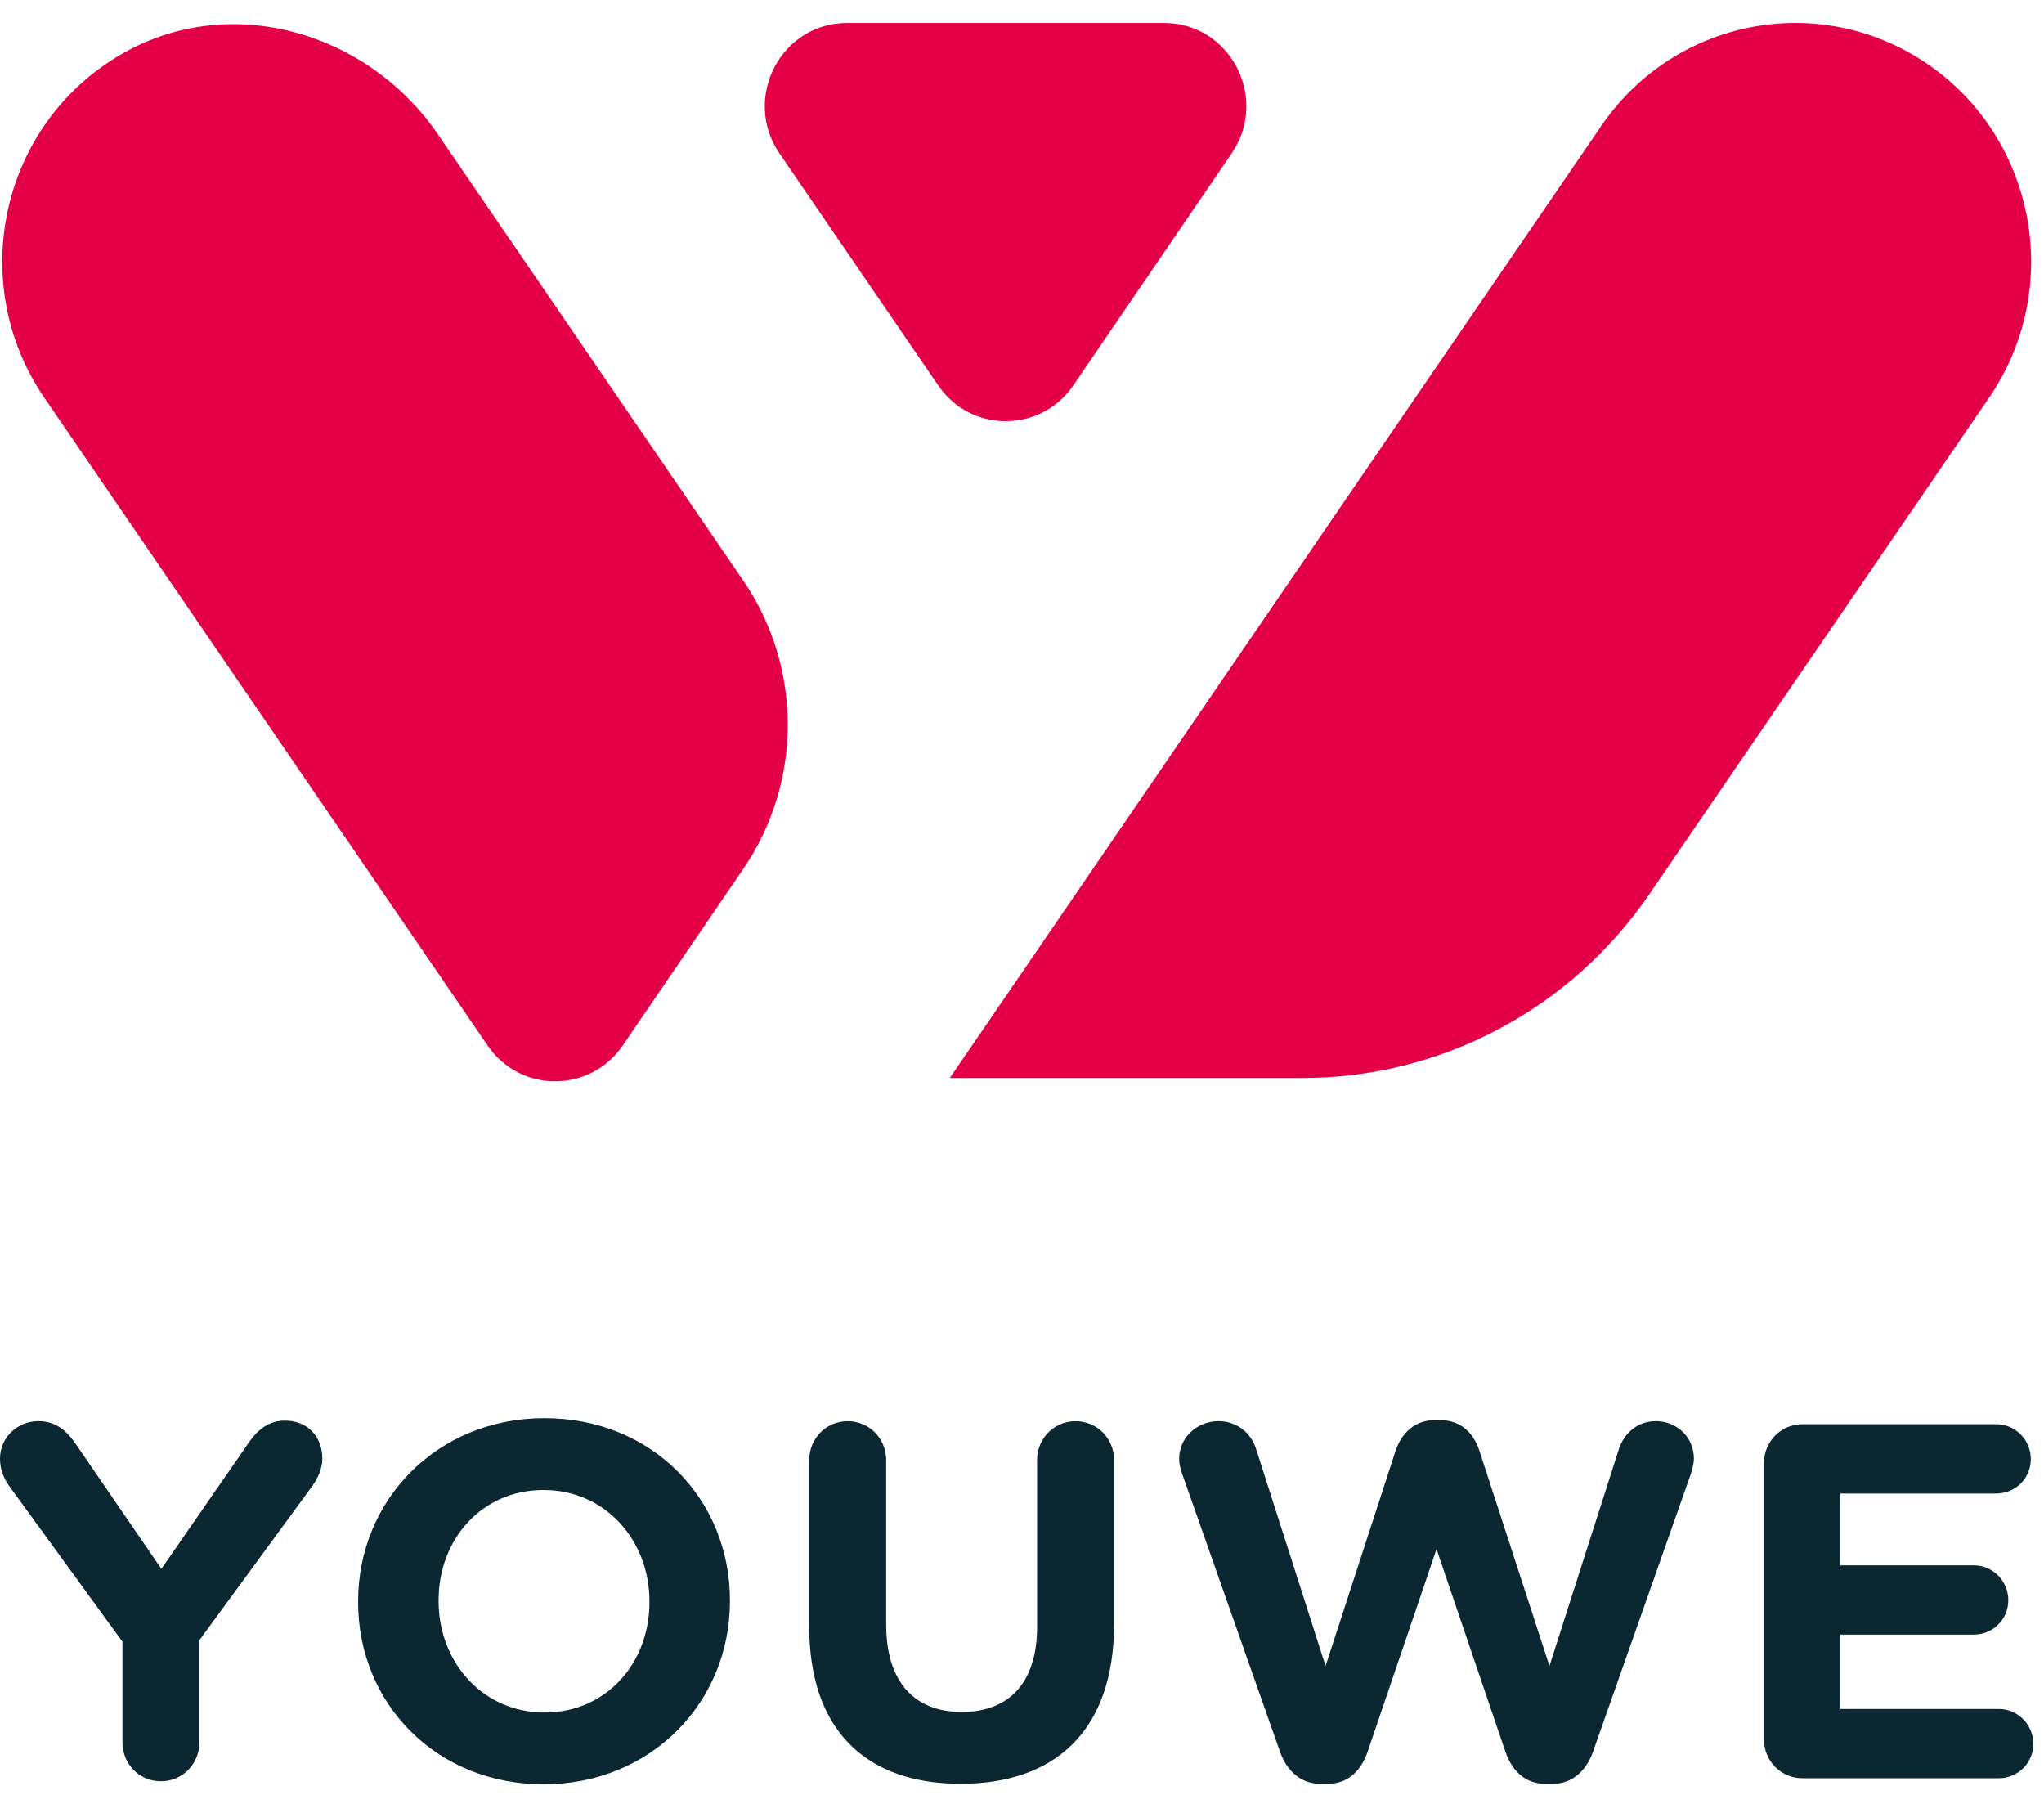
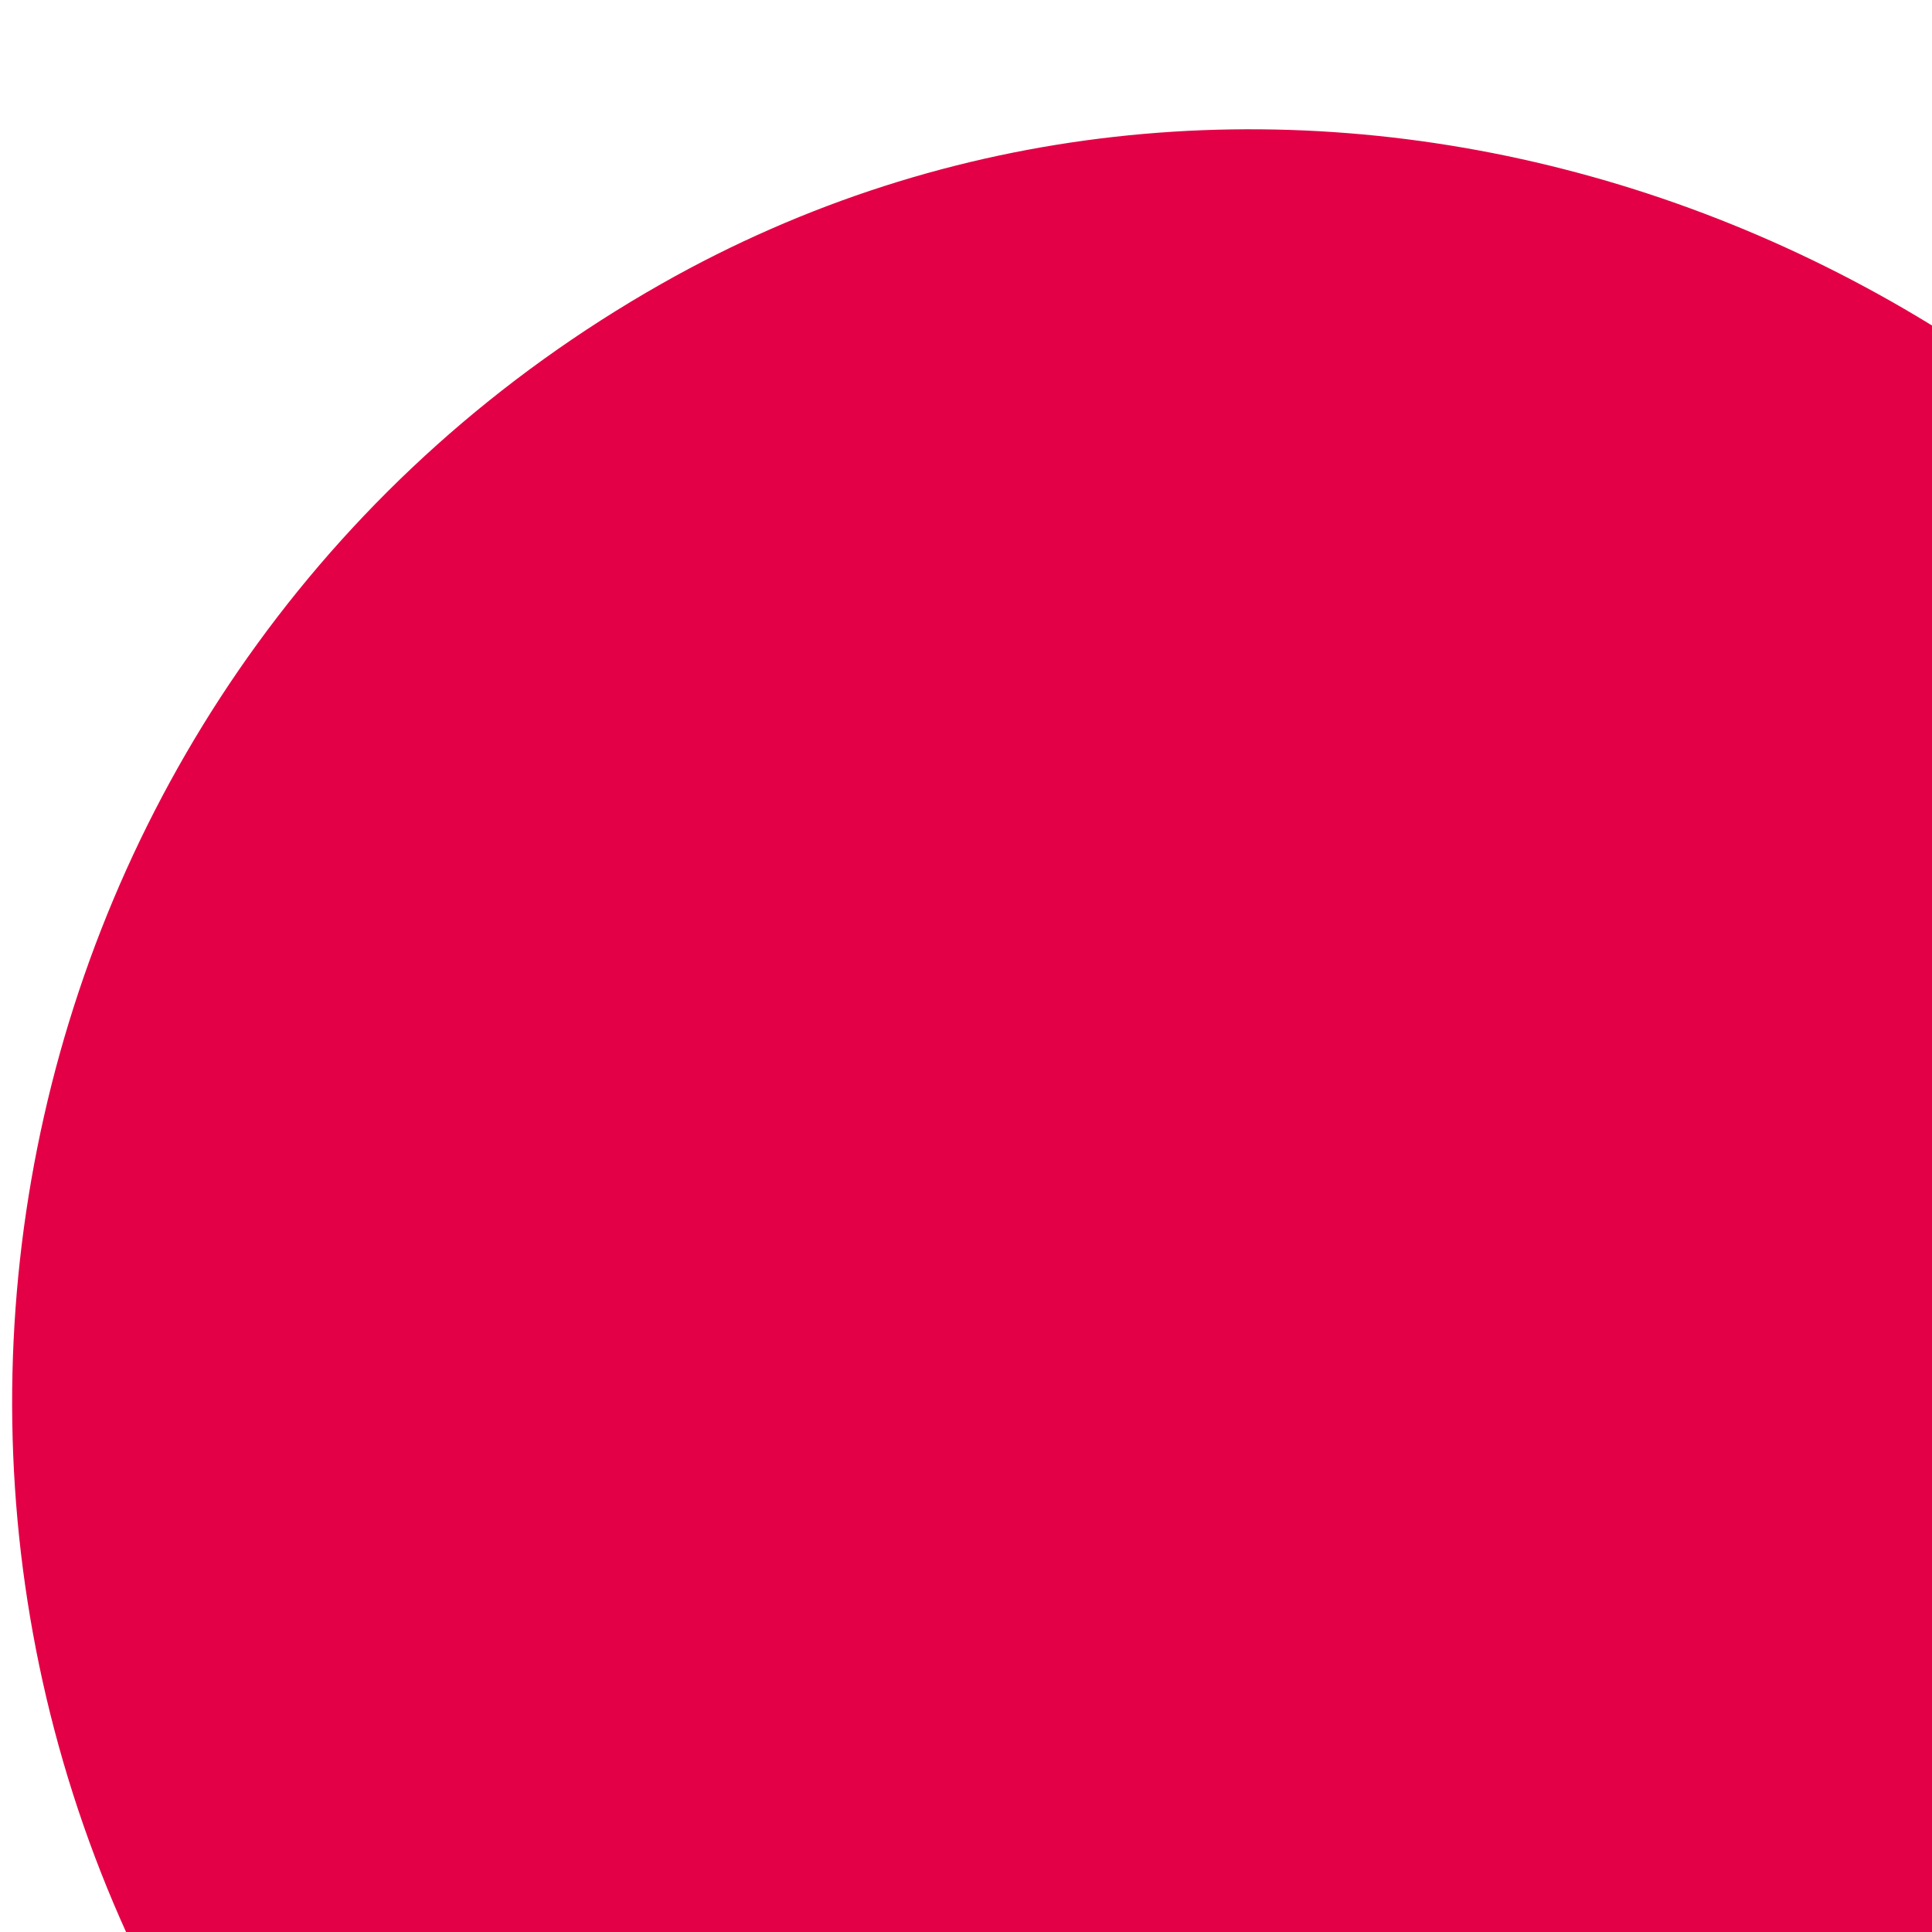
- <svg xmlns="http://www.w3.org/2000/svg" width="100%" height="100%" viewBox="0 0 136 120" fill="none">
+ <svg xmlns="http://www.w3.org/2000/svg" width="24" height="24" viewBox="0 0 24 24" preserveAspectRatio="none" fill="none">
  <path fill-rule="evenodd" clip-rule="evenodd" d="M18.952 94.505C20.514 94.505 21.447 95.617 21.447 97.029C21.447 97.736 21.112 98.376 20.783 98.846L13.267 109.109V115.904C13.267 117.352 12.136 118.496 10.706 118.496C9.277 118.496 8.147 117.352 8.147 115.904V109.21L0.632 98.88C0.266 98.376 0 97.77 0 97.029C0 95.65 1.13 94.539 2.559 94.539C3.722 94.539 4.454 95.18 5.085 96.122L10.737 104.365L16.49 96.055C17.122 95.112 17.887 94.505 18.952 94.505ZM36.231 94.339C43.414 94.339 48.568 99.754 48.568 106.452V106.517C48.568 113.214 43.346 118.697 36.165 118.697C28.982 118.697 23.828 113.281 23.828 106.585V106.517C23.828 99.822 29.049 94.339 36.231 94.339ZM43.213 106.585V106.517C43.213 102.479 40.288 99.116 36.165 99.116C32.041 99.116 29.182 102.413 29.182 106.452V106.517C29.182 110.555 32.106 113.92 36.231 113.92C40.354 113.92 43.213 110.623 43.213 106.585ZM71.563 94.541C72.995 94.541 74.126 95.685 74.126 97.131V108.032C74.126 115.166 70.166 118.664 63.916 118.664C57.665 118.664 53.843 115.131 53.843 108.201V97.131C53.843 95.685 54.973 94.541 56.402 94.541C57.833 94.541 58.963 95.685 58.963 97.131V108.065C58.963 111.902 60.858 113.885 63.984 113.885C67.11 113.885 69.004 111.968 69.004 108.233V97.131C69.004 95.685 70.135 94.541 71.563 94.541ZM110.178 94.539C111.575 94.539 112.706 95.617 112.706 97.029C112.706 97.333 112.604 97.737 112.505 98.04L105.987 116.544C105.52 117.856 104.559 118.664 103.327 118.664H102.798C101.566 118.664 100.633 117.891 100.17 116.544L95.581 103.052L90.991 116.544C90.527 117.891 89.595 118.664 88.363 118.664H87.832C86.601 118.664 85.639 117.856 85.172 116.544L78.655 98.04C78.556 97.737 78.455 97.368 78.455 97.064C78.455 95.617 79.653 94.539 81.083 94.539C82.281 94.539 83.246 95.314 83.576 96.39L88.198 110.824L92.853 96.524C93.251 95.314 94.152 94.473 95.448 94.473H95.845C97.145 94.473 98.041 95.28 98.44 96.524L103.095 110.824L107.717 96.39C108.051 95.381 108.916 94.539 110.178 94.539ZM132.995 113.684C134.258 113.684 135.29 114.727 135.29 116.005C135.29 117.285 134.258 118.294 132.995 118.294H119.928C118.5 118.294 117.368 117.15 117.368 115.704V97.333C117.368 95.885 118.5 94.743 119.928 94.743H132.828C134.093 94.743 135.123 95.786 135.123 97.064C135.123 98.342 134.093 99.352 132.828 99.352H122.455V104.129H131.333C132.596 104.129 133.626 105.172 133.626 106.452C133.626 107.729 132.596 108.738 131.333 108.738H122.455V113.684H132.995Z" fill="#0b2732" />
  <path fill-rule="evenodd" clip-rule="evenodd" d="M128.385 4.351C135.509 9.341 137.286 19.235 132.353 26.444L109.738 59.487C104.492 67.152 95.872 71.713 86.659 71.713H63.196C79.965 47.211 106.55 8.365 106.55 8.365C111.484 1.155 121.259 -0.642 128.385 4.351ZM8.22 3.524C15.37 -0.529 24.462 2.108 29.129 8.925L49.454 38.623C53.397 44.386 53.402 52.019 49.464 57.786L41.437 69.546C39.264 72.727 34.619 72.729 32.444 69.55L2.941 26.444C-2.279 18.809 0.018 8.171 8.22 3.524ZM71.417 25.632C69.246 28.812 64.601 28.816 62.425 25.637L51.866 10.207C49.355 6.537 51.951 1.526 56.36 1.526H77.454C81.862 1.526 84.457 6.532 81.951 10.202L71.417 25.632Z" fill="#E40046" />
</svg>
